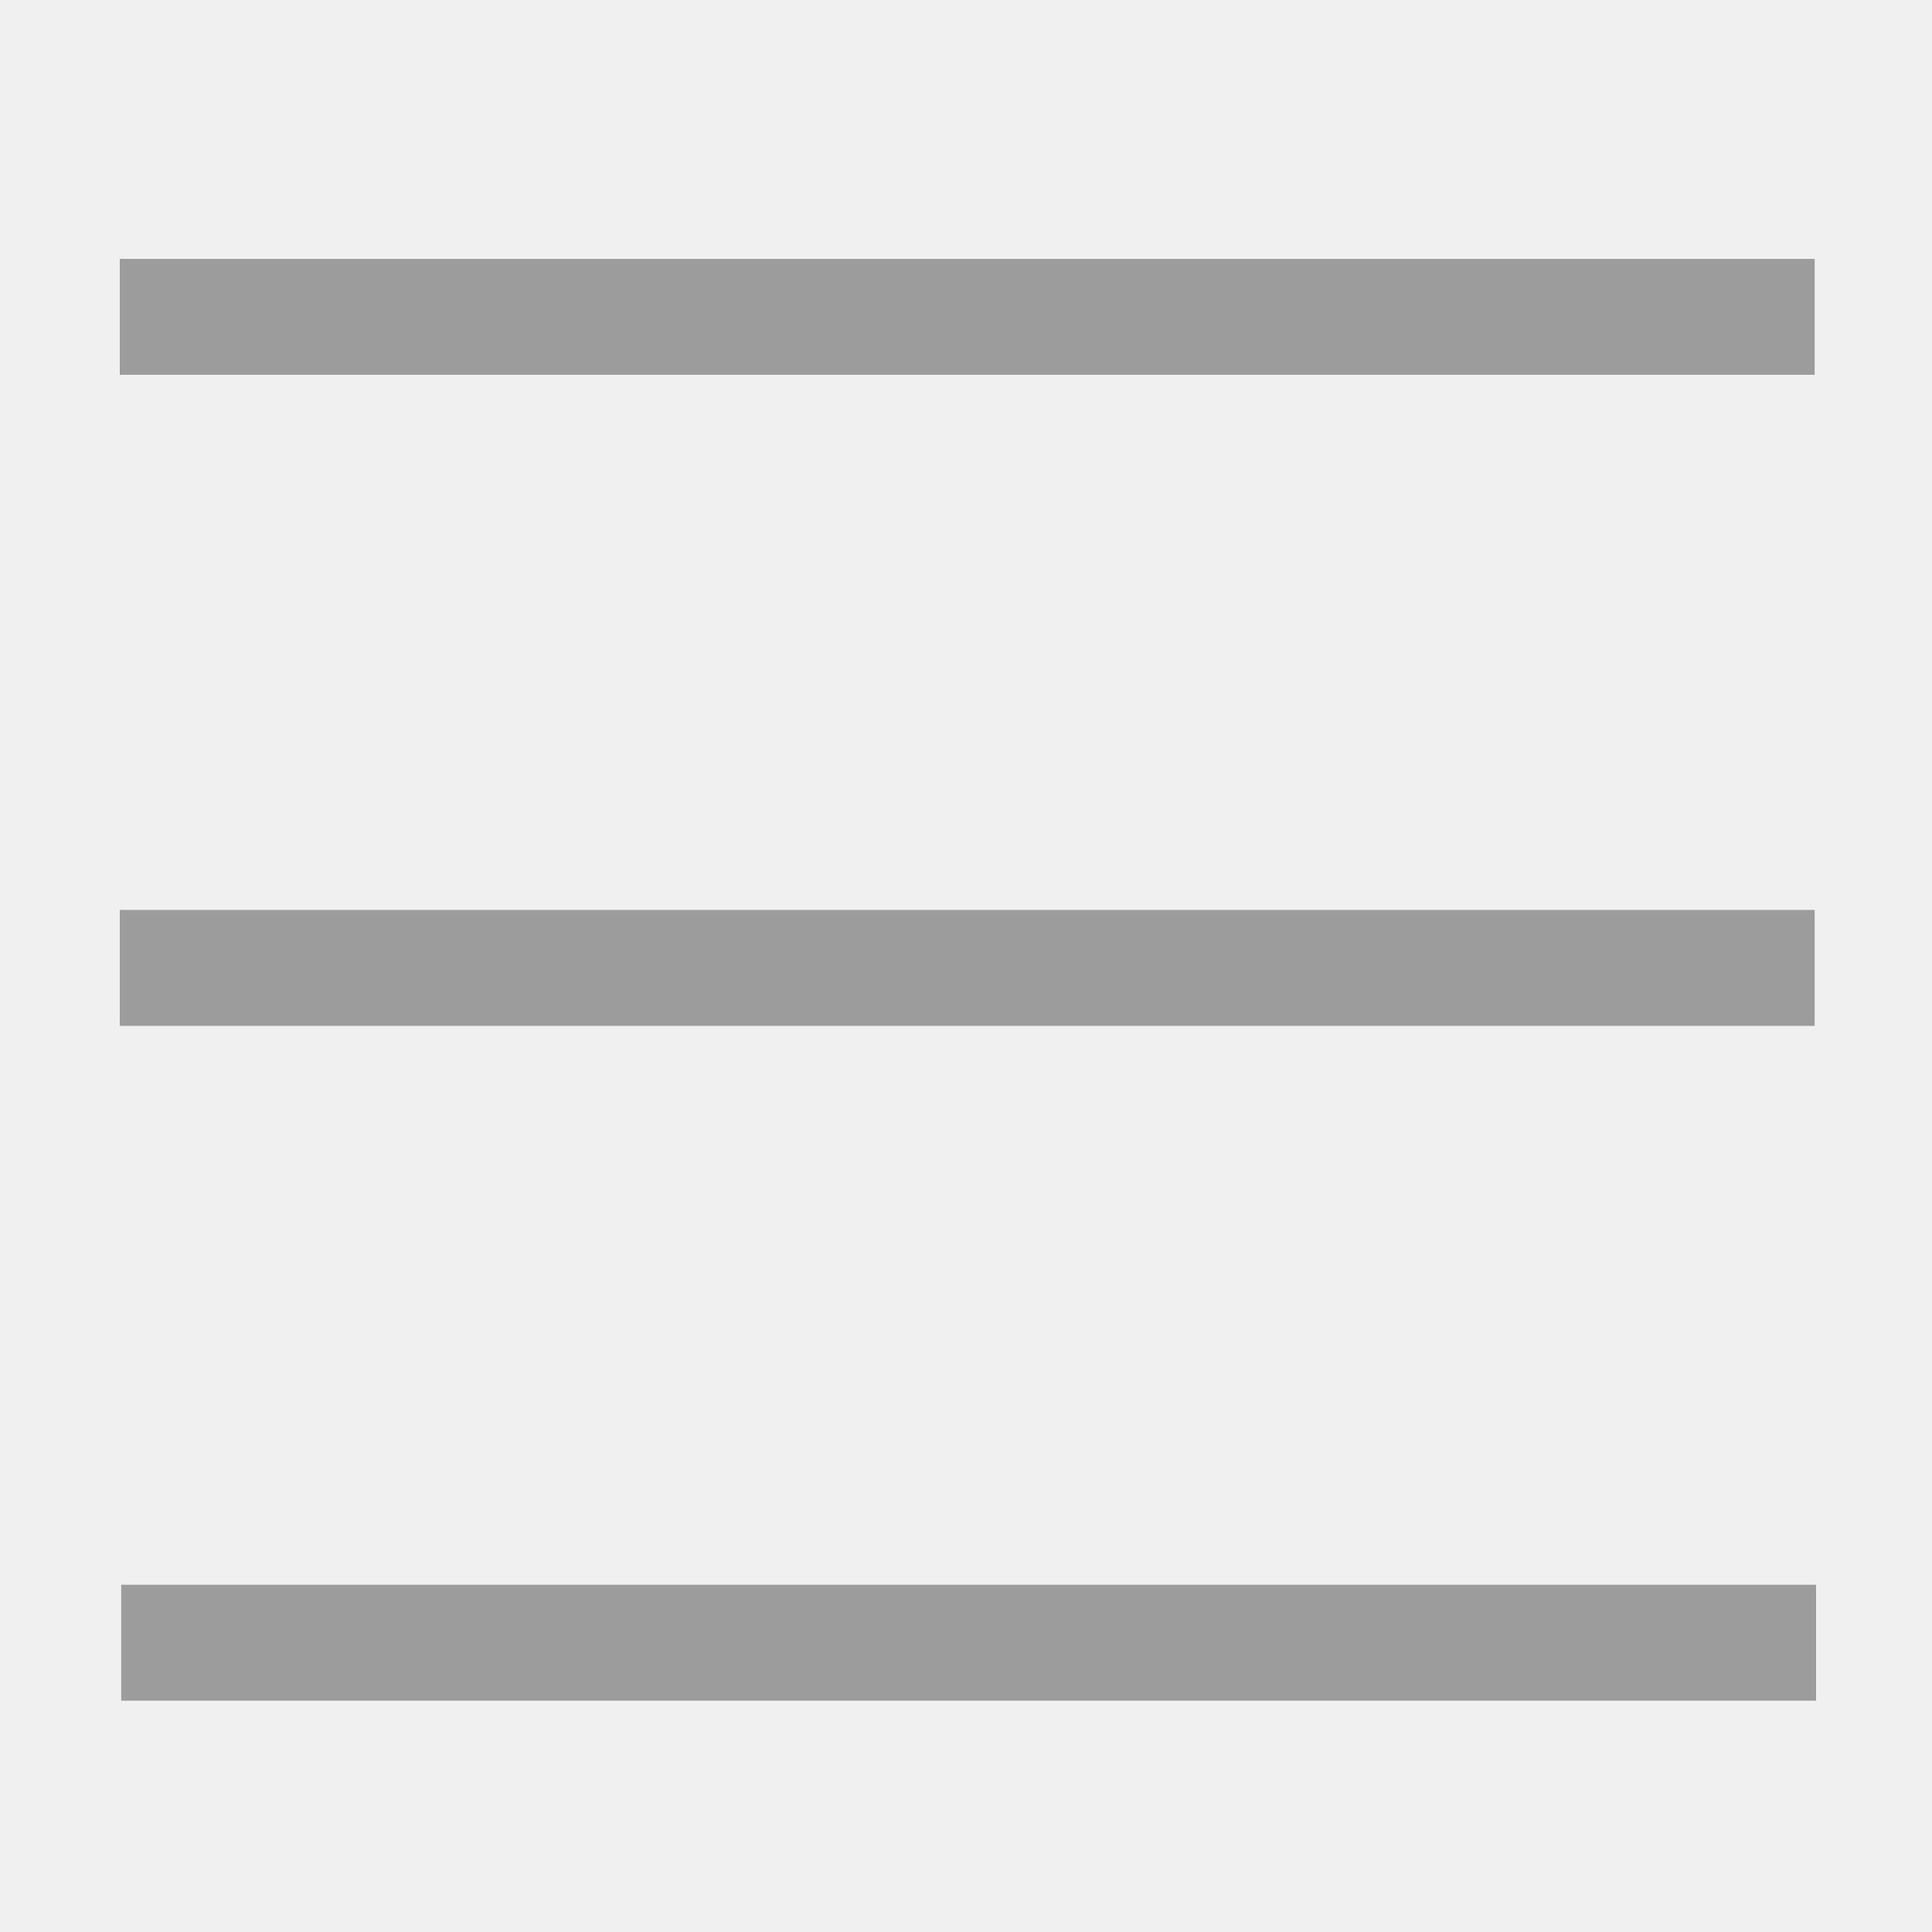
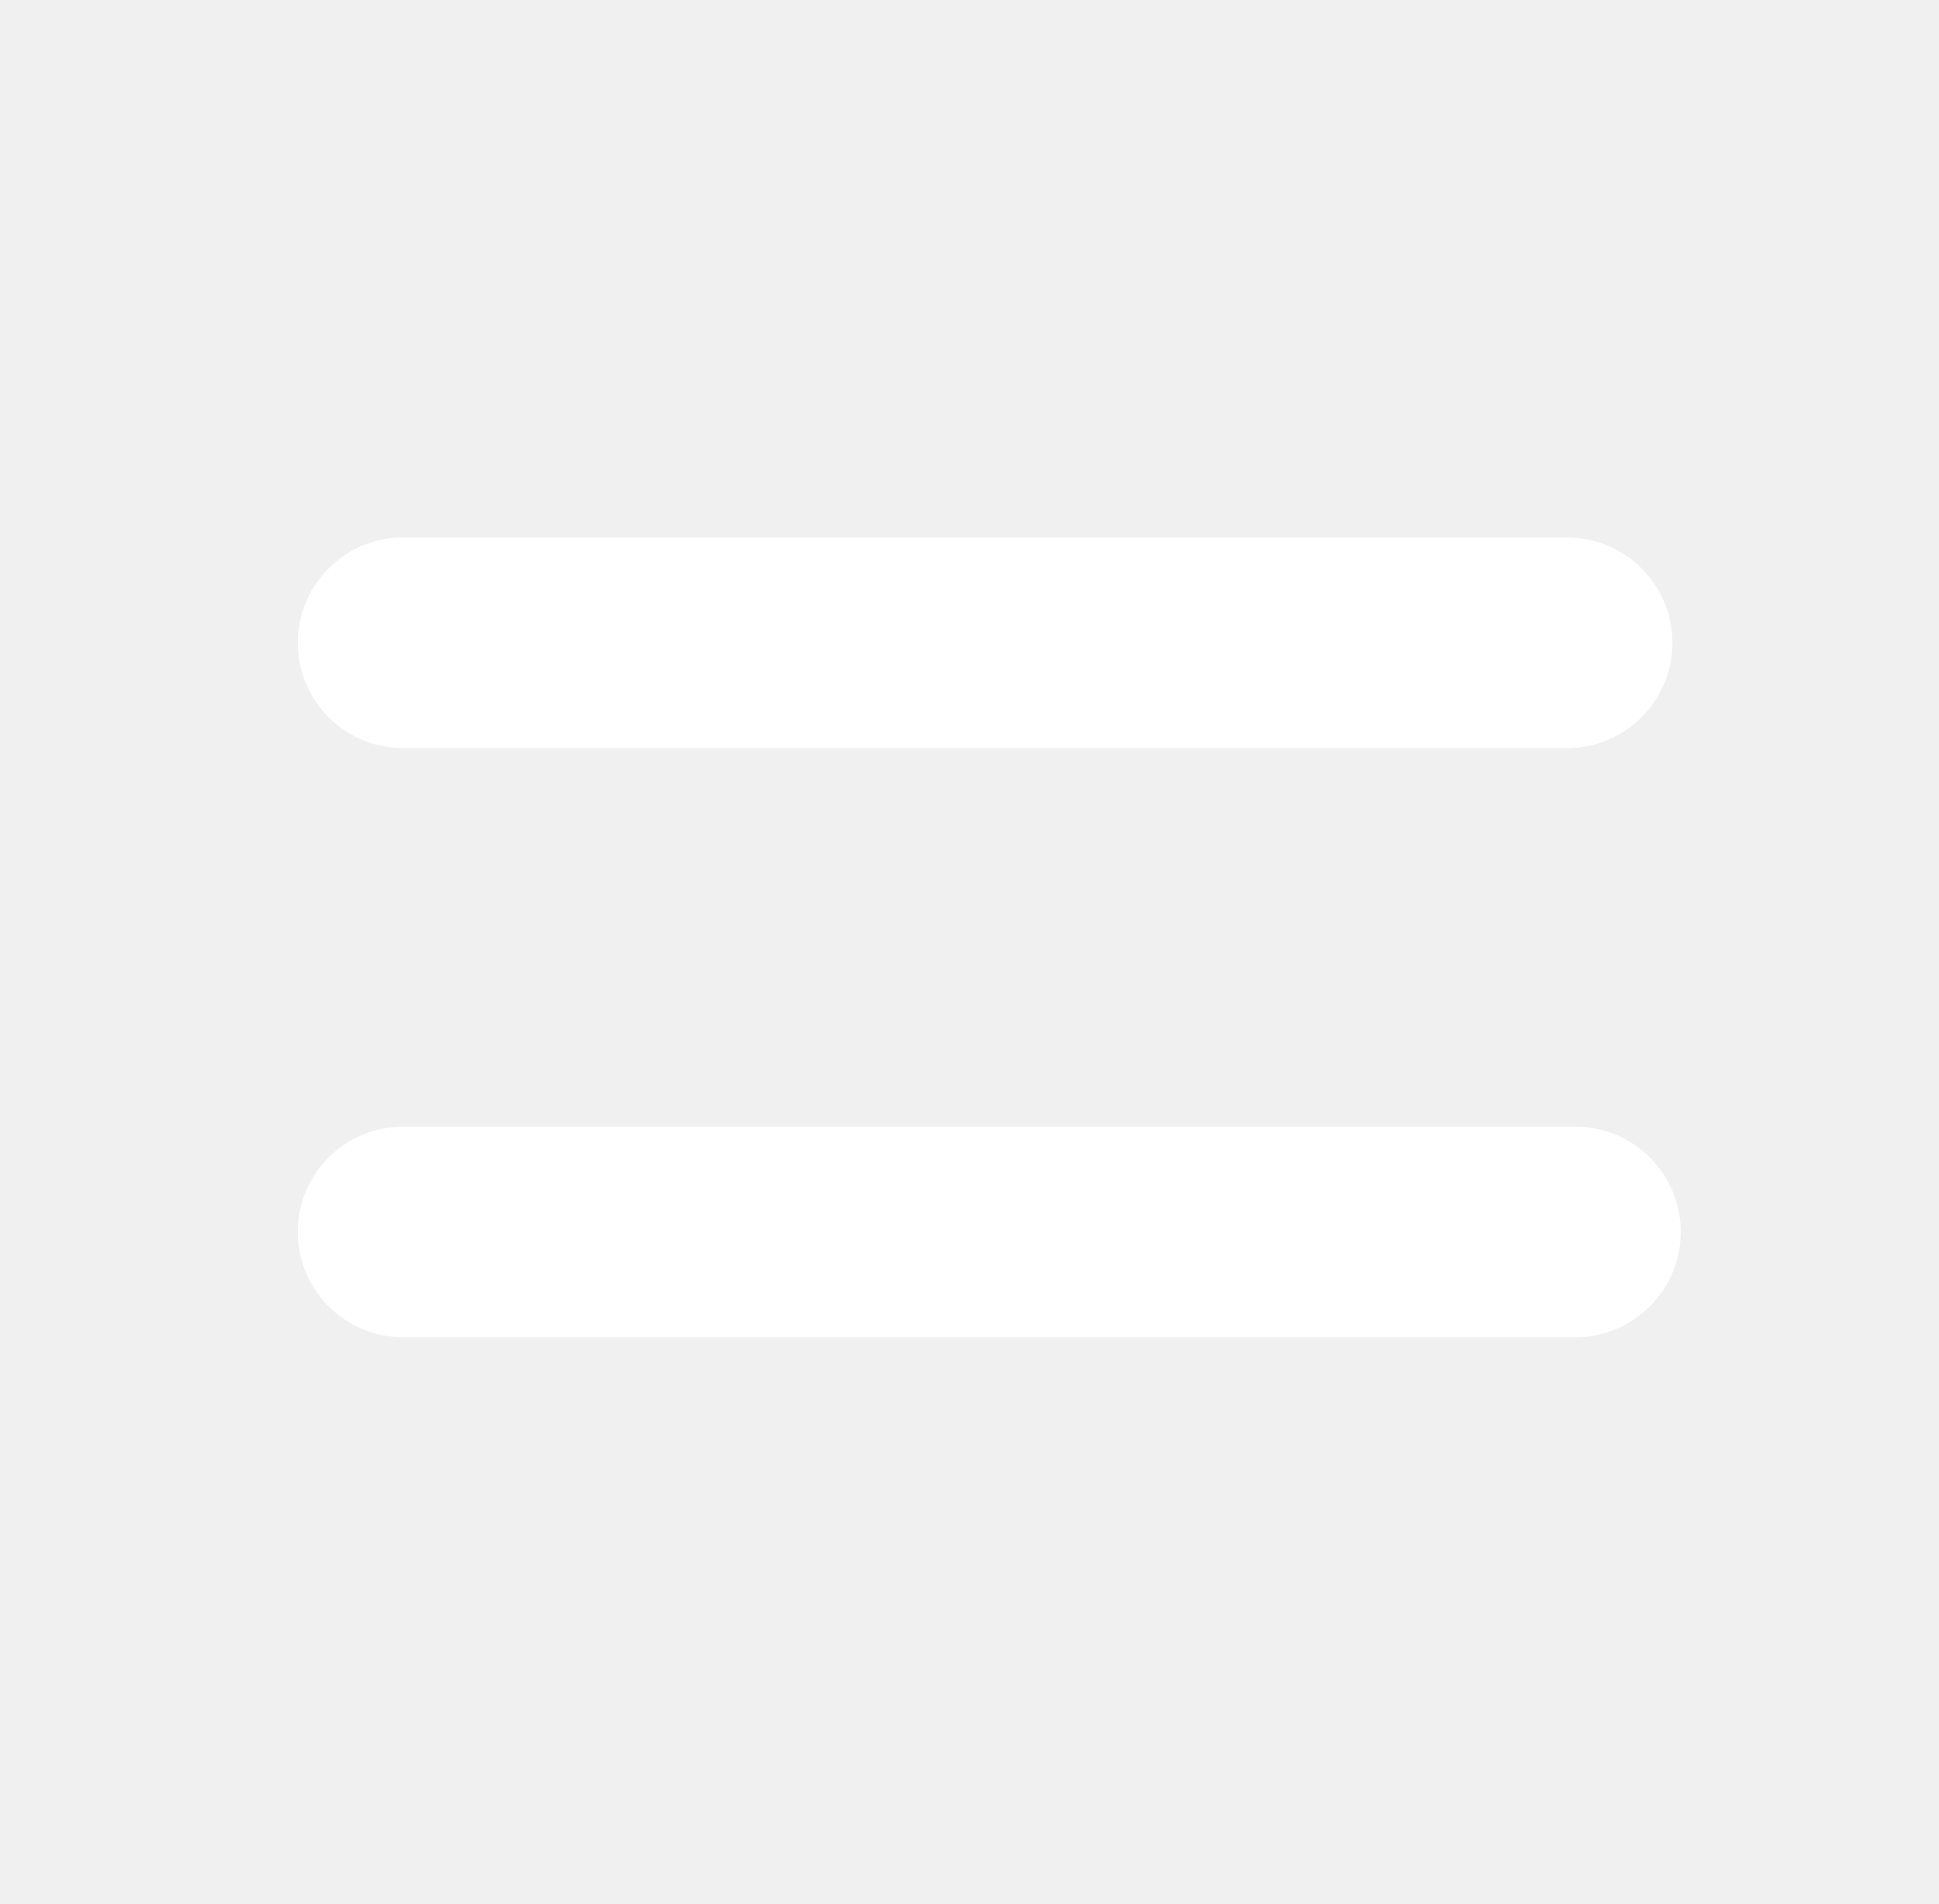
- <svg xmlns="http://www.w3.org/2000/svg" width="1000" height="1000" viewBox="0 0 1000 1000">
+ <svg xmlns="http://www.w3.org/2000/svg" viewBox="0 0 232.74 228.52">
  <defs>
-     <style>.cls-1{fill:none;stroke:#9c9c9c;stroke-miterlimit:10;stroke-width:60px;}</style>
+     <style>.cls-1{fill:#fff;}</style>
  </defs>
-   <g id="Layer_2" data-name="Layer 2">
-     <line class="cls-1" x1="62" y1="164" x2="939.27" y2="164" />
-     <line class="cls-1" x1="62" y1="500.99" x2="939.27" y2="500.99" />
-     <line class="cls-1" x1="62.73" y1="850.26" x2="940" y2="850.26" />
+   <g id="Layer_13" data-name="Layer 13">
+     <rect class="cls-1" x="35.74" y="64.52" width="165" height="25.28" rx="12.64" />
+     <rect class="cls-1" x="35.74" y="135.24" width="166" height="25.28" rx="12.64" />
  </g>
</svg>
